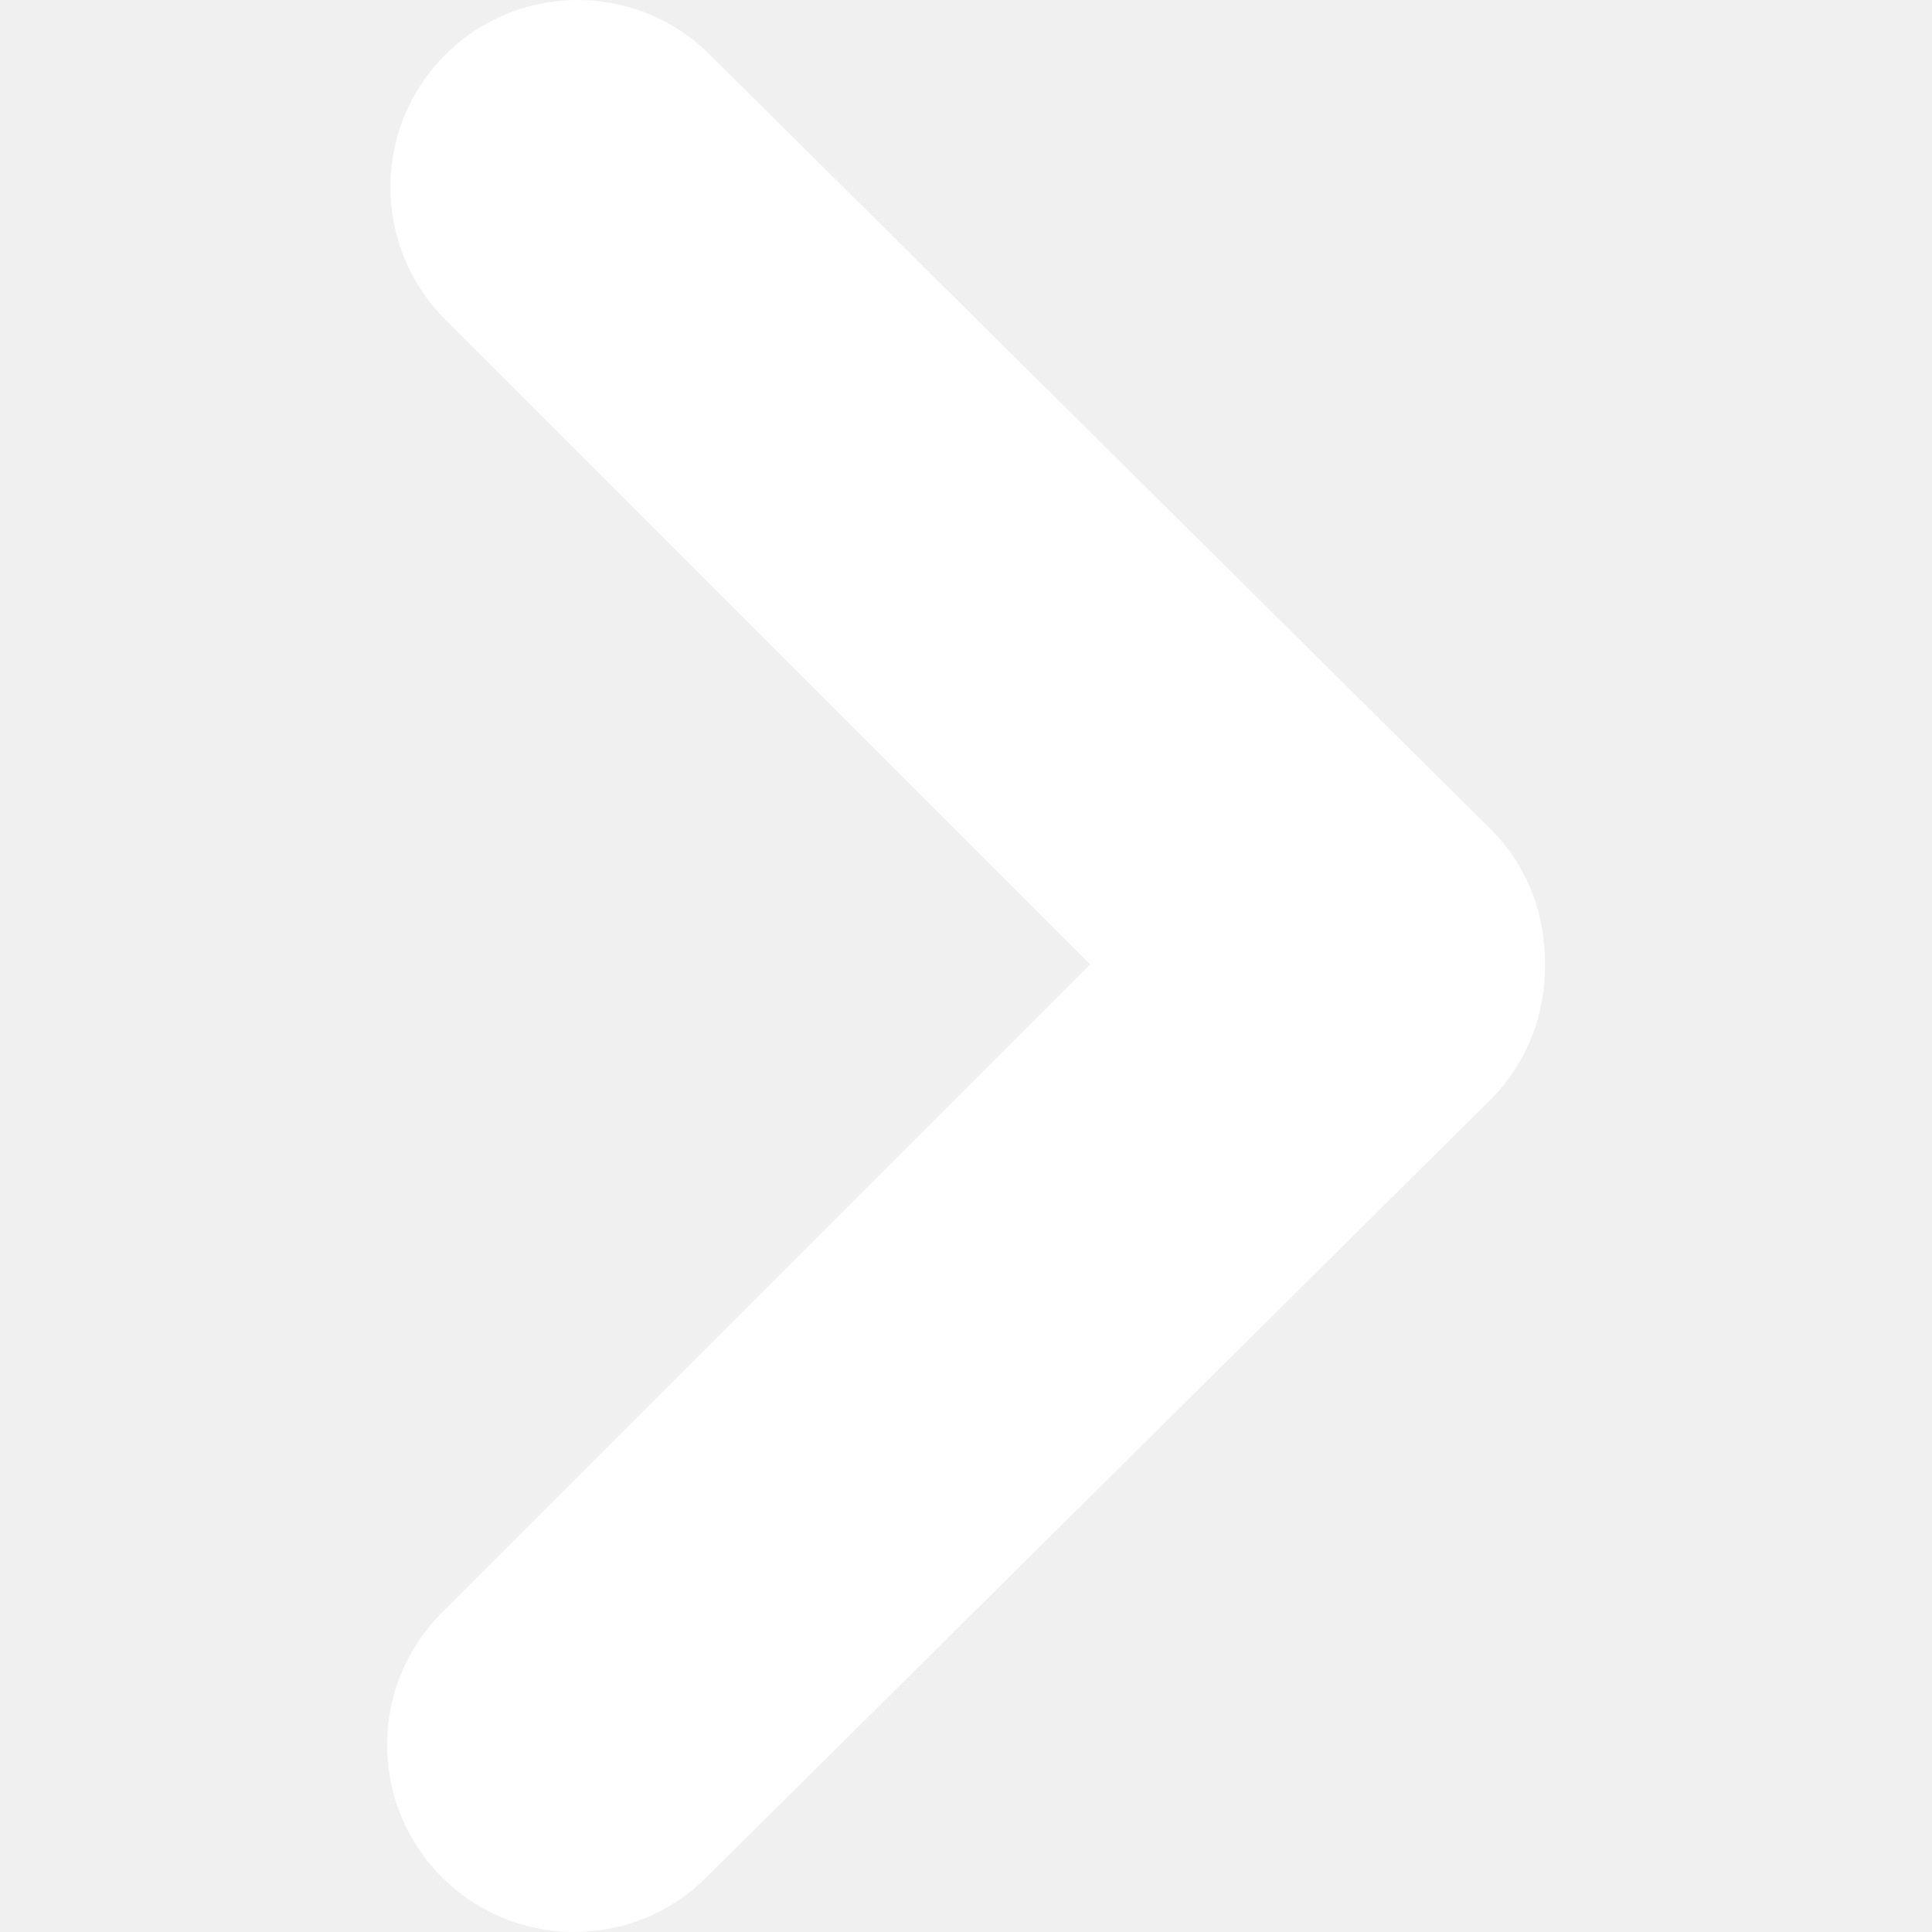
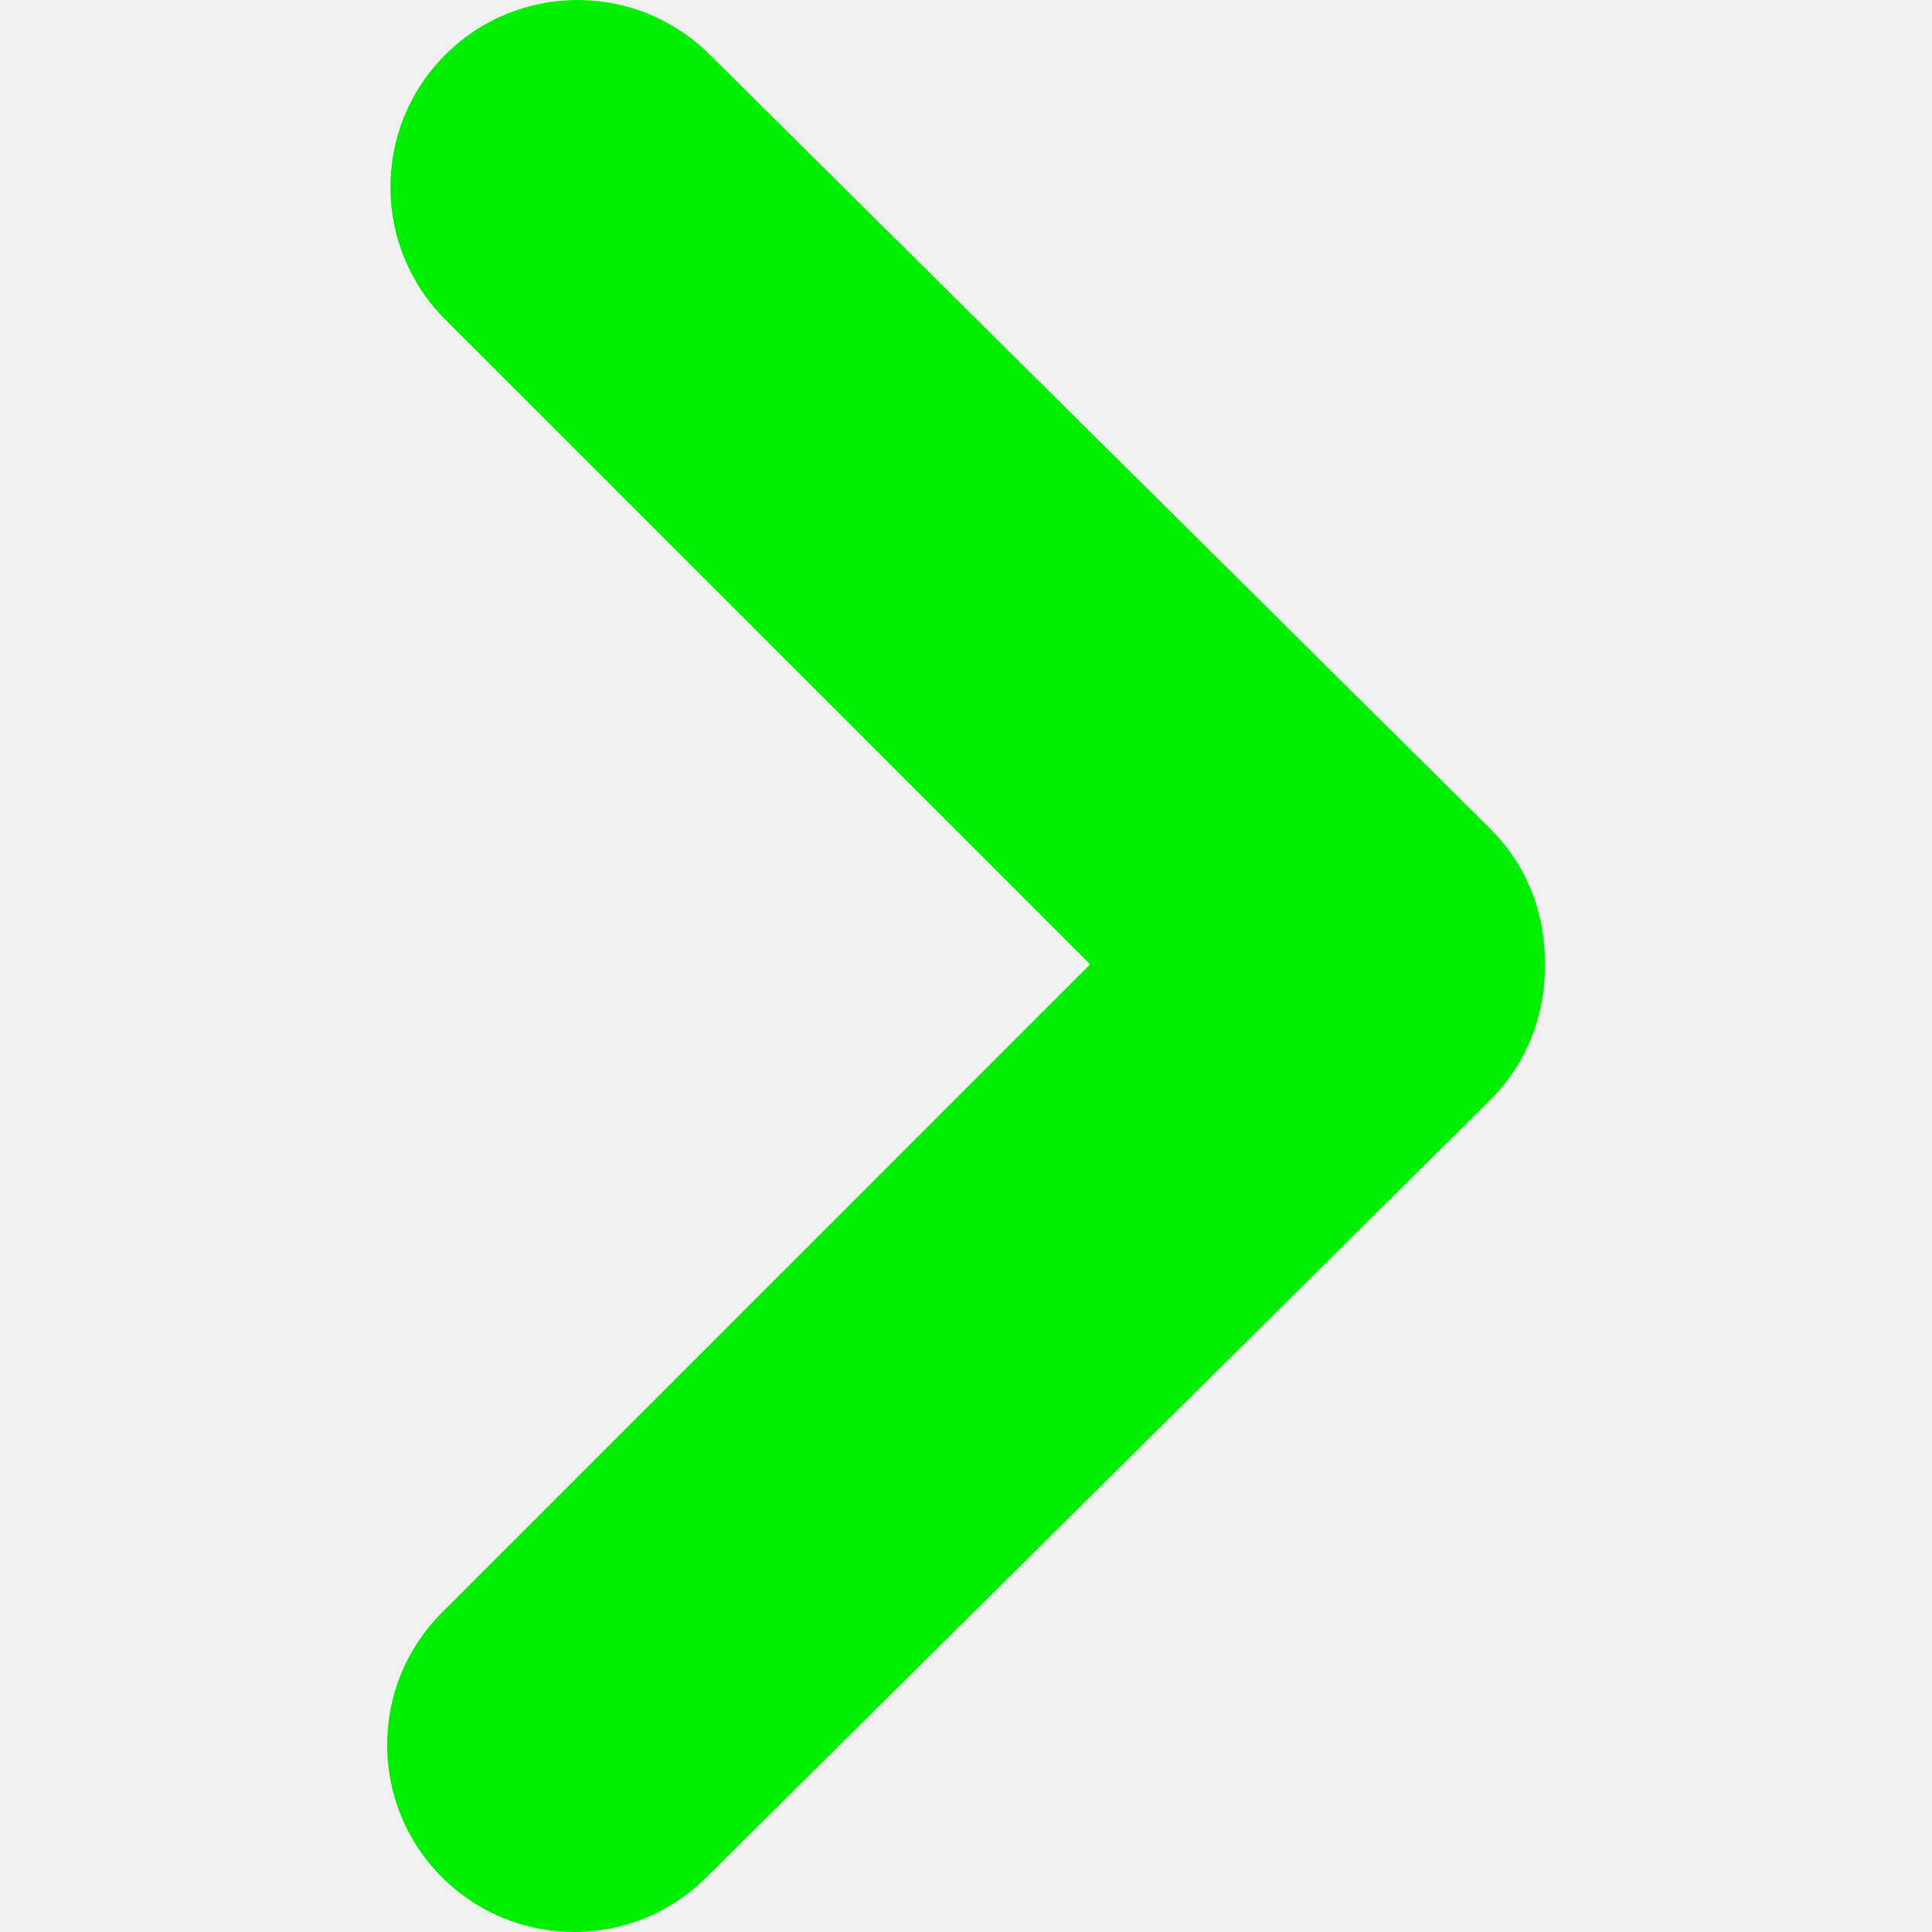
- <svg xmlns="http://www.w3.org/2000/svg" xml:space="preserve" style="enable-background:new 0 0 55.752 55.752;" viewBox="0 0 55.752 55.752" y="0px" x="0px" id="Capa_1" version="1.1">
+ <svg xmlns="http://www.w3.org/2000/svg" version="1.1" id="Capa_1" x="0px" y="0px" viewBox="0 0 55.752 55.752" style="enable-background:new 0 0 55.752 55.752;" xml:space="preserve">
  <defs id="defs9" />
  <g id="g4">
-     <path style="fill:#ffffff;fill-opacity:1" id="path2" d="m 43.006,23.916 c -22.521,-22.335 0,0 -22.521,-22.335 -2.109,-2.107 -5.527,-2.108 -7.637,0.001 -2.109,2.108 -2.109,5.527 0,7.637 L 31.459,27.828 12.754,46.535 c -2.11,2.107 -2.11,5.527 0,7.637 1.055,1.053 2.436,1.58 3.817,1.58 1.381,0 2.765,-0.527 3.817,-1.582 L 43.006,31.74 c 1.08,-1.08 1.598,-2.498 1.574,-3.912 0.025,-1.415 -0.494,-2.835 -1.574,-3.912 z" />
+     <path d="m 43.006,23.916 c -22.521,-22.335 0,0 -22.521,-22.335 -2.109,-2.107 -5.527,-2.108 -7.637,0.001 -2.109,2.108 -2.109,5.527 0,7.637 L 31.459,27.828 12.754,46.535 c -2.11,2.107 -2.11,5.527 0,7.637 1.055,1.053 2.436,1.58 3.817,1.58 1.381,0 2.765,-0.527 3.817,-1.582 L 43.006,31.74 c 1.08,-1.08 1.598,-2.498 1.574,-3.912 0.025,-1.415 -0.494,-2.835 -1.574,-3.912 z" id="path2" style="fill:#00ee00;fill-opacity:1" />
  </g>
</svg>
